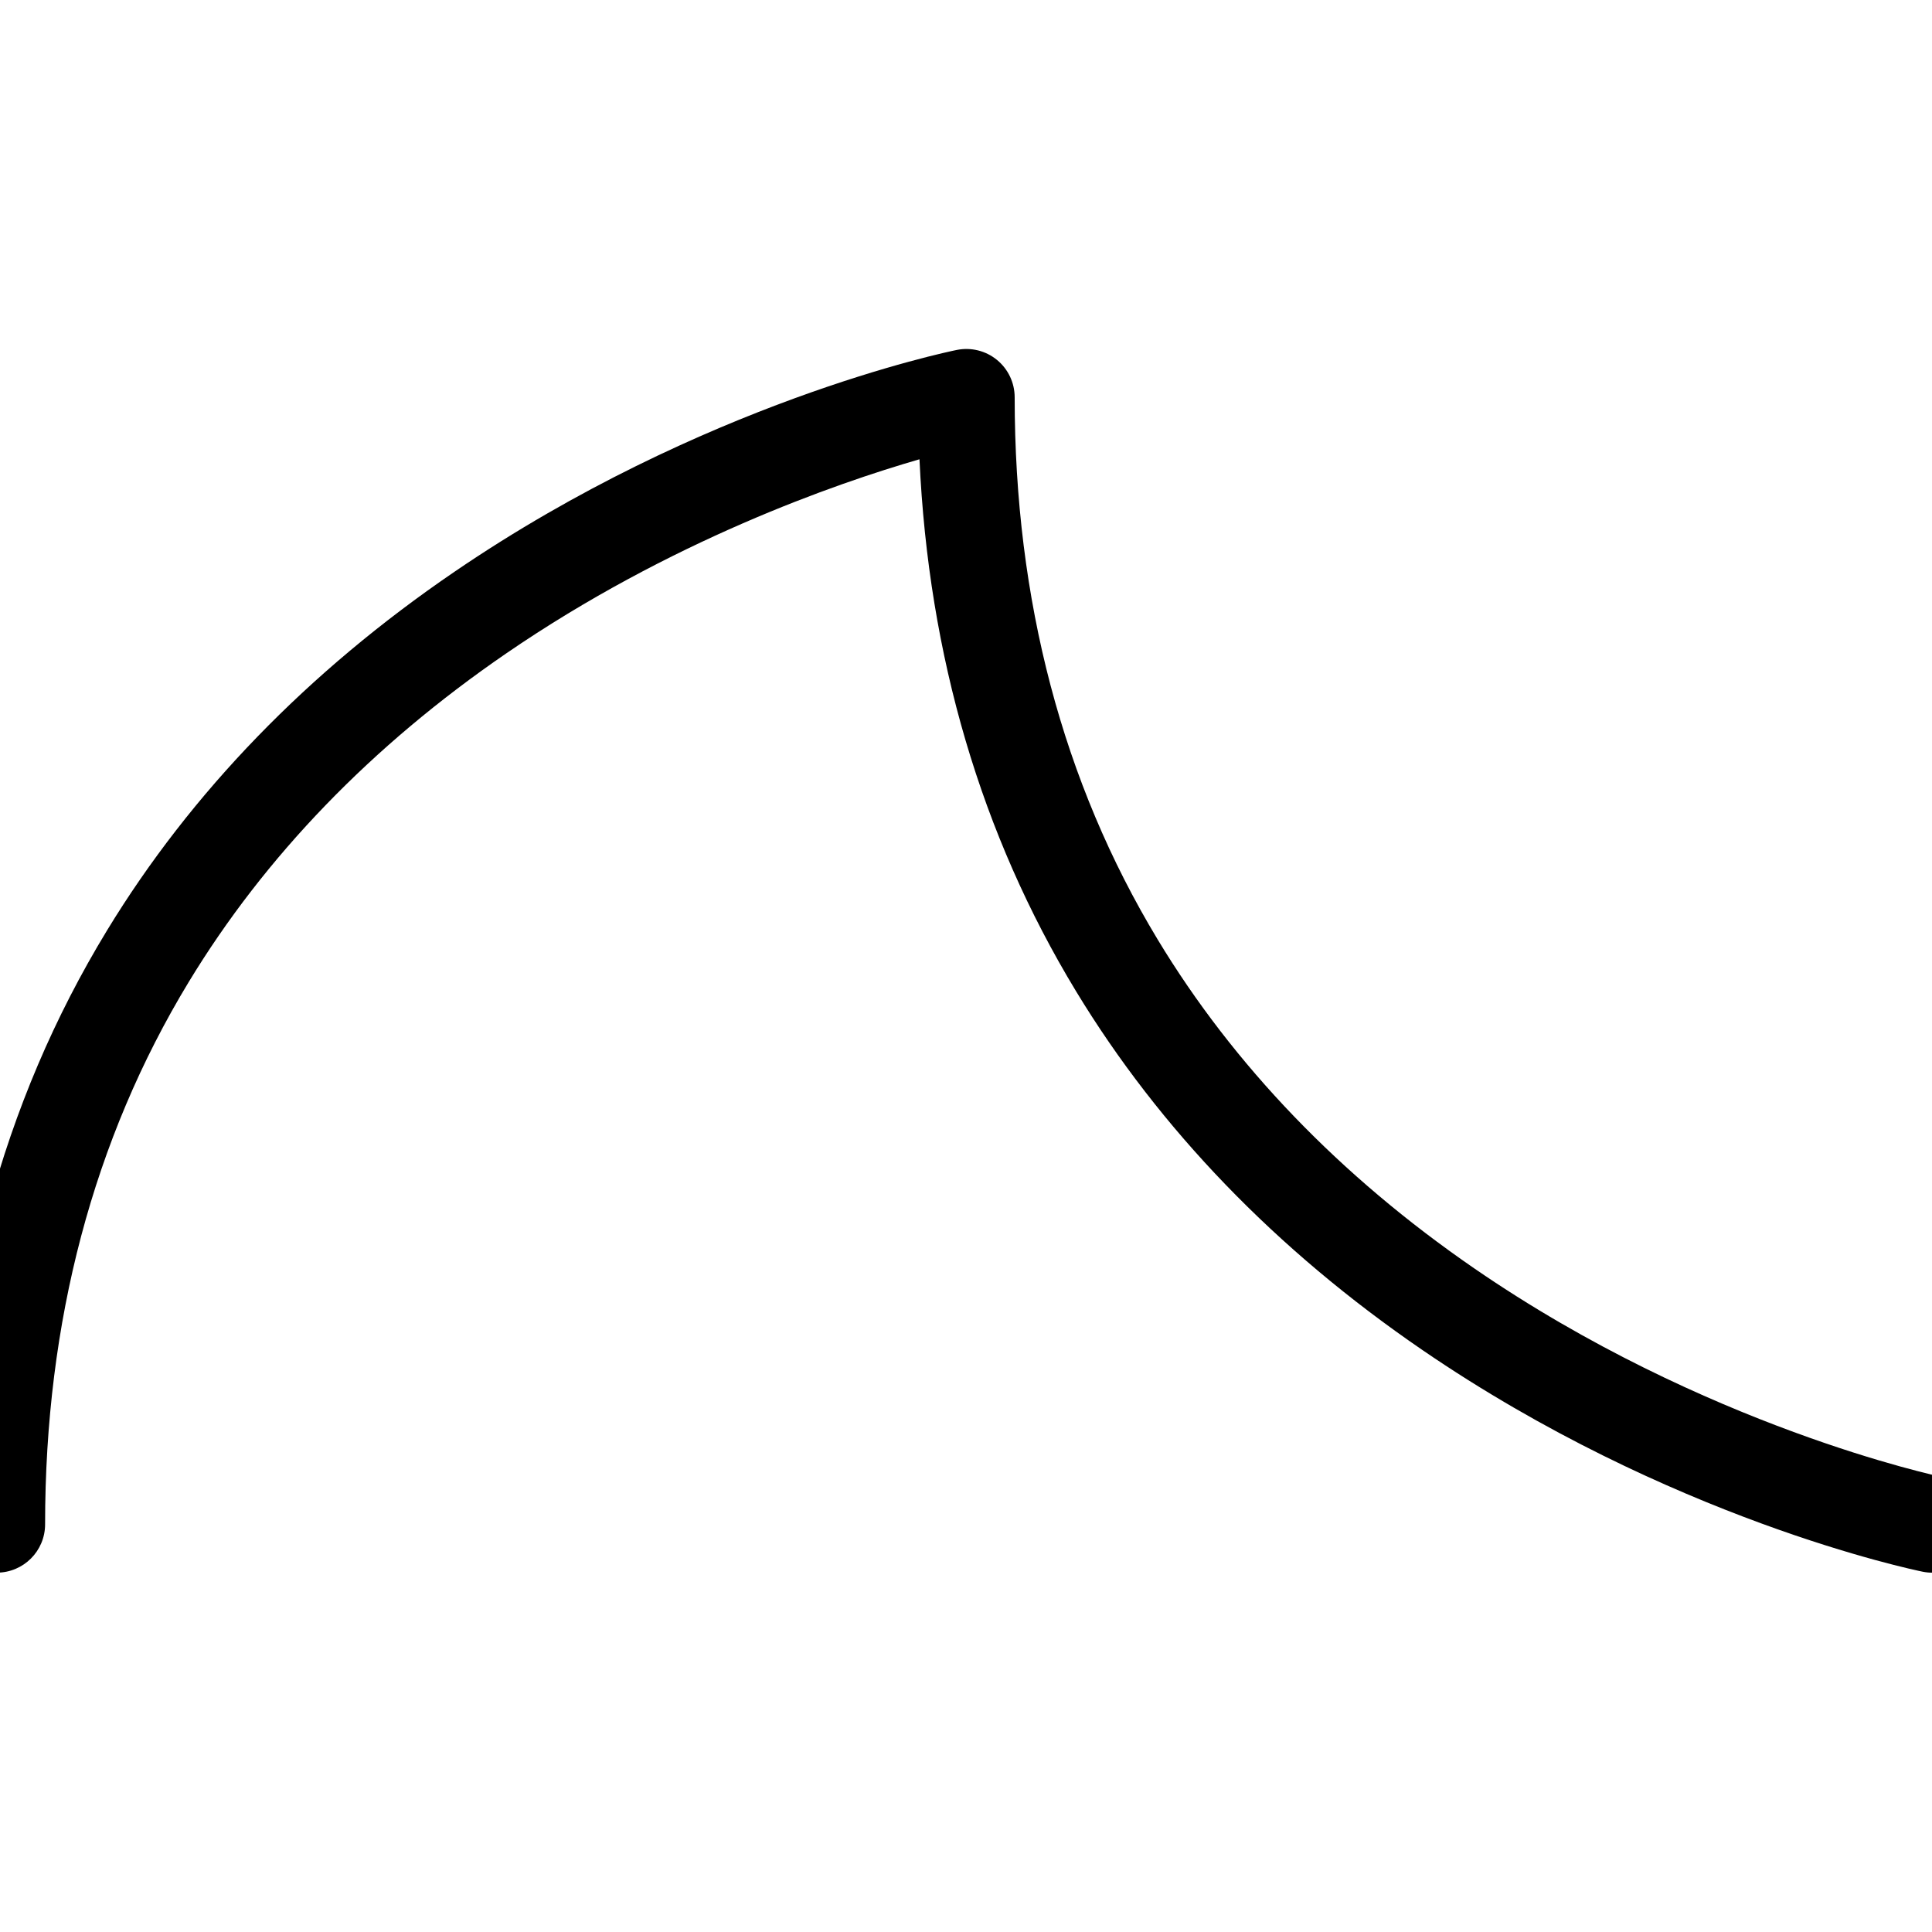
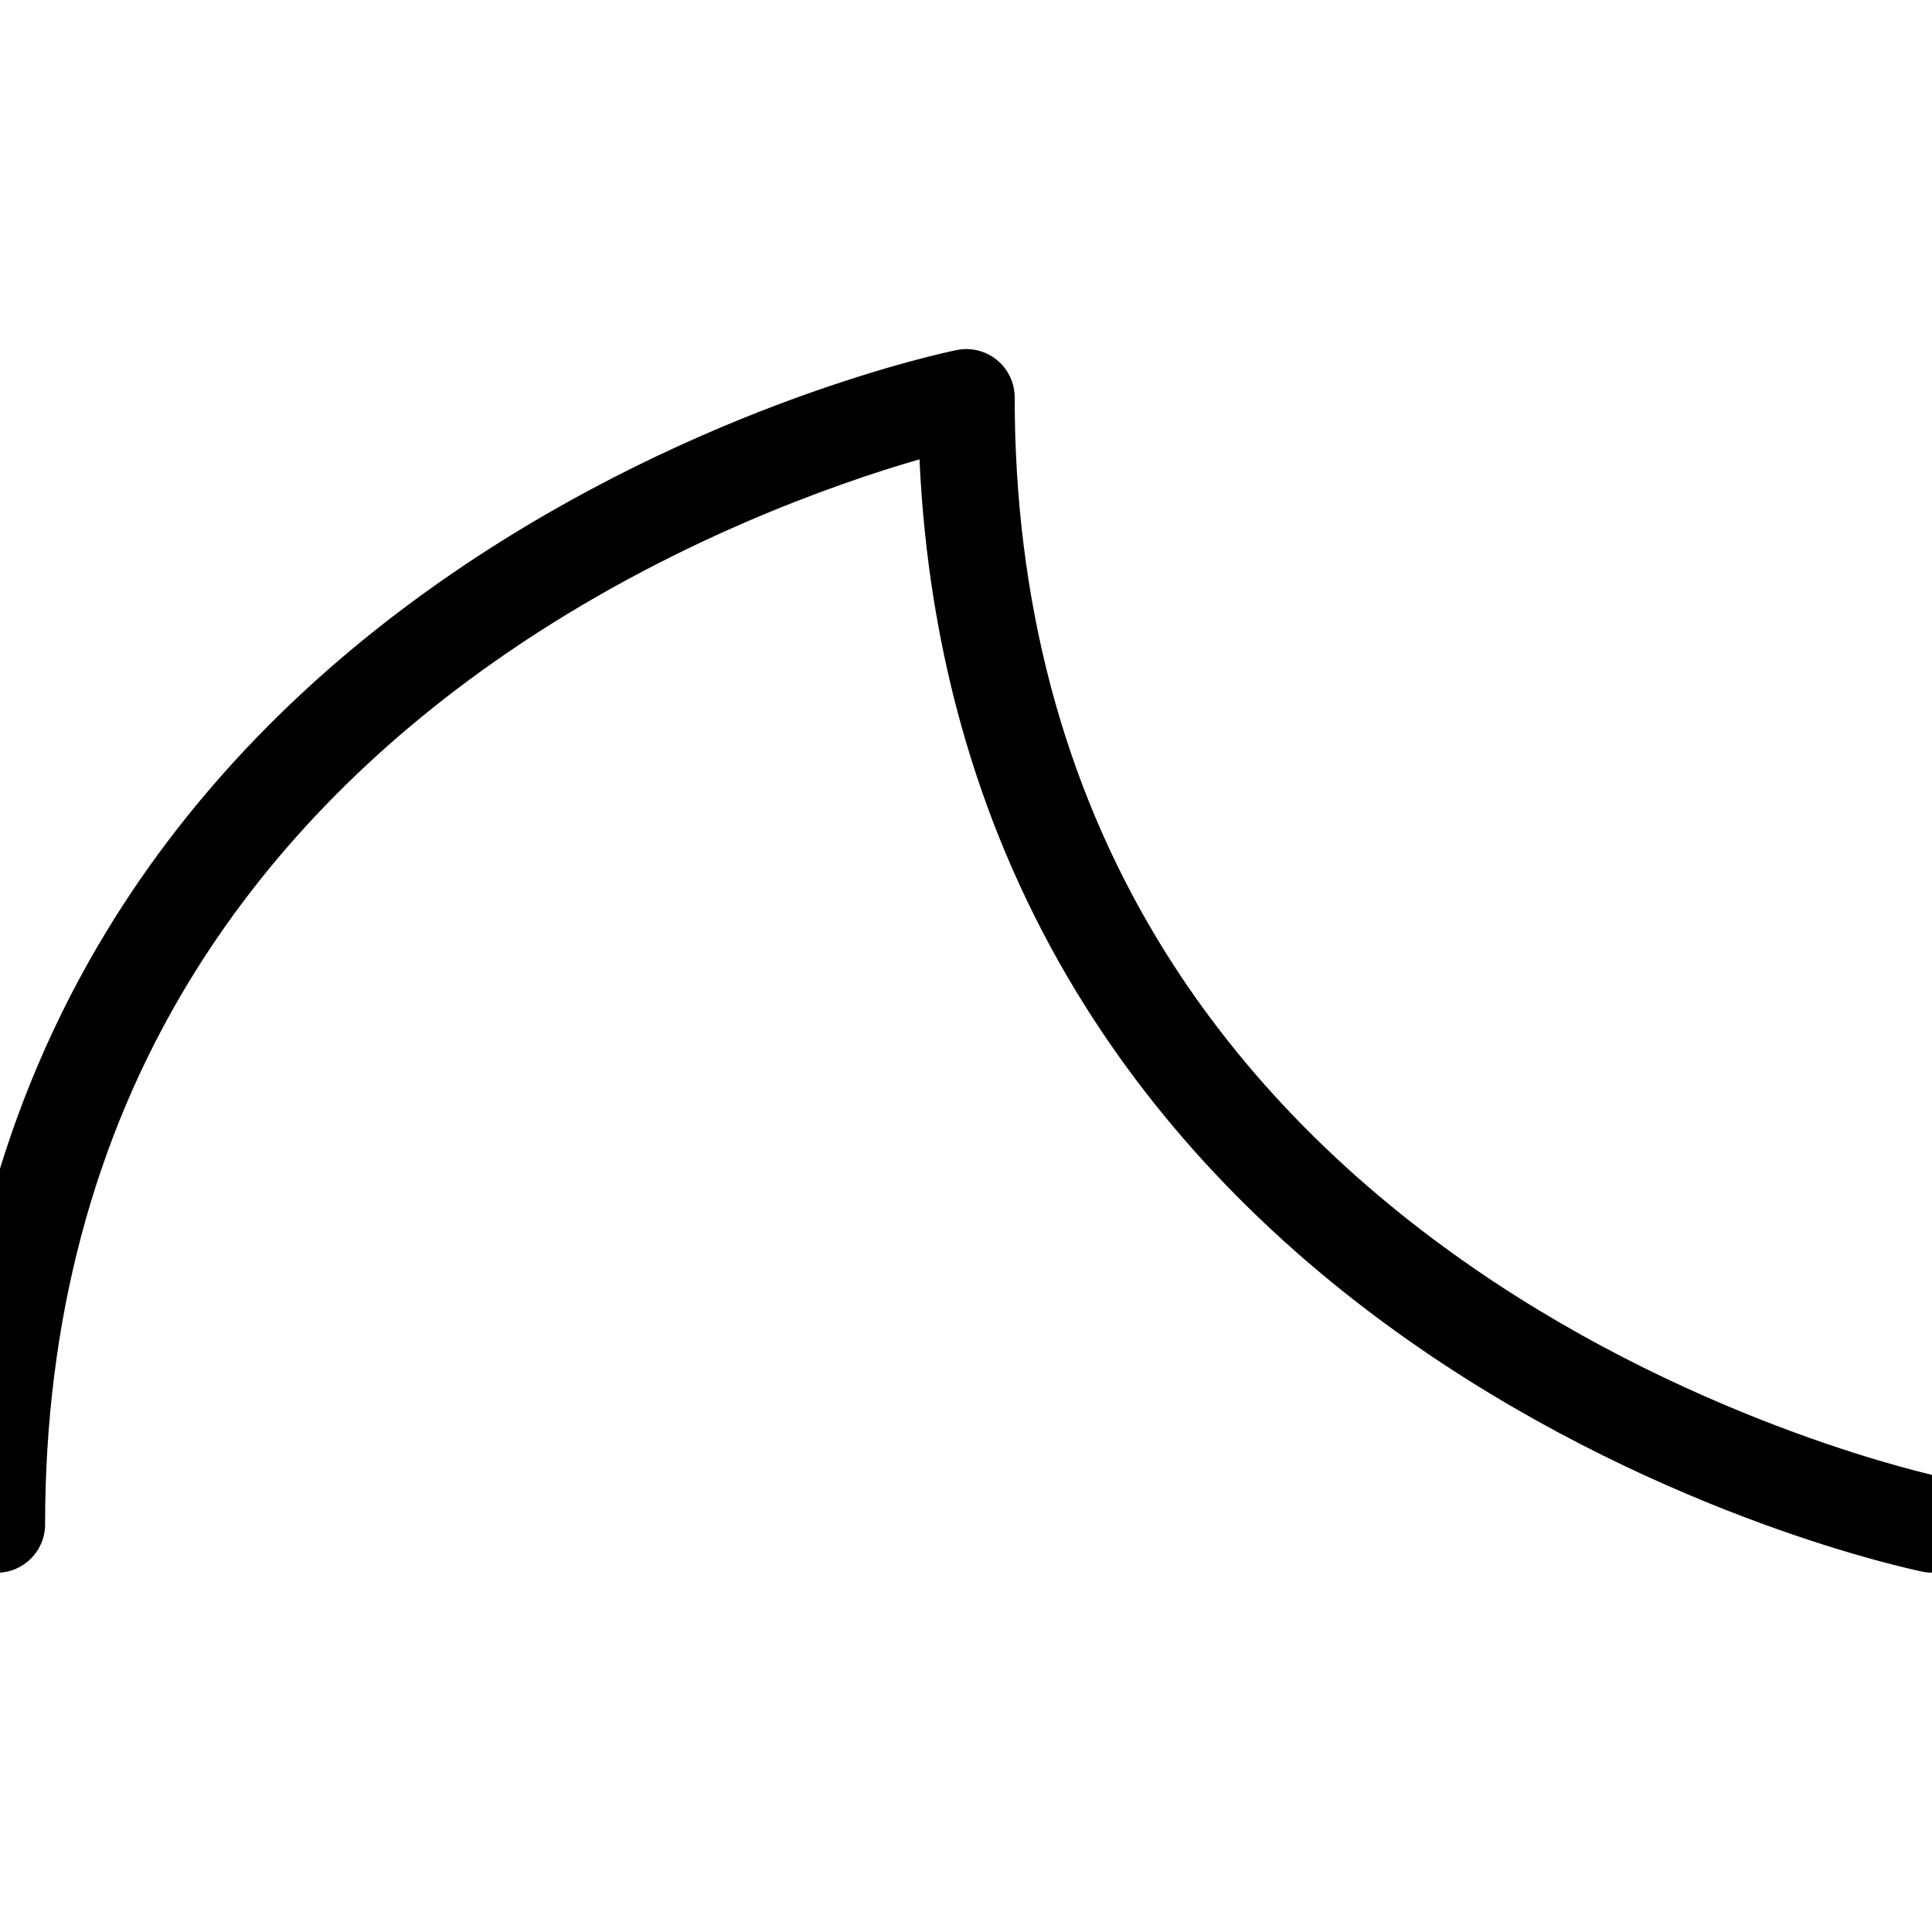
- <svg xmlns="http://www.w3.org/2000/svg" id="a" data-name="layer1" viewBox="0 0 1000 1000">
-   <path d="M1000.21,814.02c-1.65,0-3.32-.16-5-.5-5.31-1.08-131.44-27.4-259.15-114.87-75.53-51.73-135.79-114.18-179.12-185.61-49.14-81-76.33-173.48-81.02-275.32-43.5,12.6-129.27,42.43-213.94,100.51-69.54,47.71-124.85,104.97-164.38,170.19-49.27,81.29-74.26,175.7-74.26,280.58,0,13.81-11.19,25-25,25s-25-11.19-25-25c0-114.56,27.61-217.99,82.06-307.42,43.49-71.43,103.97-133.87,179.78-185.6,128.17-87.46,254.73-113.77,260.06-114.85,7.35-1.48,14.98.4,20.78,5.15,5.81,4.75,9.17,11.85,9.17,19.35,0,104.9,24.89,199.31,73.99,280.61,39.39,65.22,94.48,122.48,163.76,170.18,119.43,82.24,241.04,107.82,242.25,108.07,13.52,2.77,22.25,15.97,19.49,29.49-2.42,11.84-12.83,20.01-24.46,20.01Z" />
+ <svg xmlns="http://www.w3.org/2000/svg" id="a" data-name="layer1" viewBox="0 0 500 500">
+   <path d="M500.11,407.01c-.82,0-1.66-.08-2.5-.25-2.65-.54-65.72-13.7-129.58-57.43-37.76-25.86-67.9-57.09-89.56-92.8-24.57-40.5-38.17-86.74-40.51-137.66-21.75,6.3-64.63,21.21-106.97,50.26-34.77,23.85-62.42,52.48-82.19,85.1-24.64,40.65-37.13,87.85-37.13,140.29,0,6.9-5.6,12.5-12.5,12.5s-12.5-5.6-12.5-12.5c0-57.28,13.8-108.99,41.03-153.71,21.74-35.71,51.99-66.94,89.89-92.8,64.08-43.73,127.37-56.89,130.03-57.42,3.67-.74,7.49.2,10.39,2.58,2.9,2.37,4.59,5.93,4.59,9.68,0,52.45,12.45,99.66,36.99,140.31,19.69,32.61,47.24,61.24,81.88,85.09,59.71,41.12,120.52,53.91,121.12,54.04,6.76,1.39,11.12,7.99,9.74,14.75-1.21,5.92-6.41,10.01-12.23,10.01Z" />
</svg>
